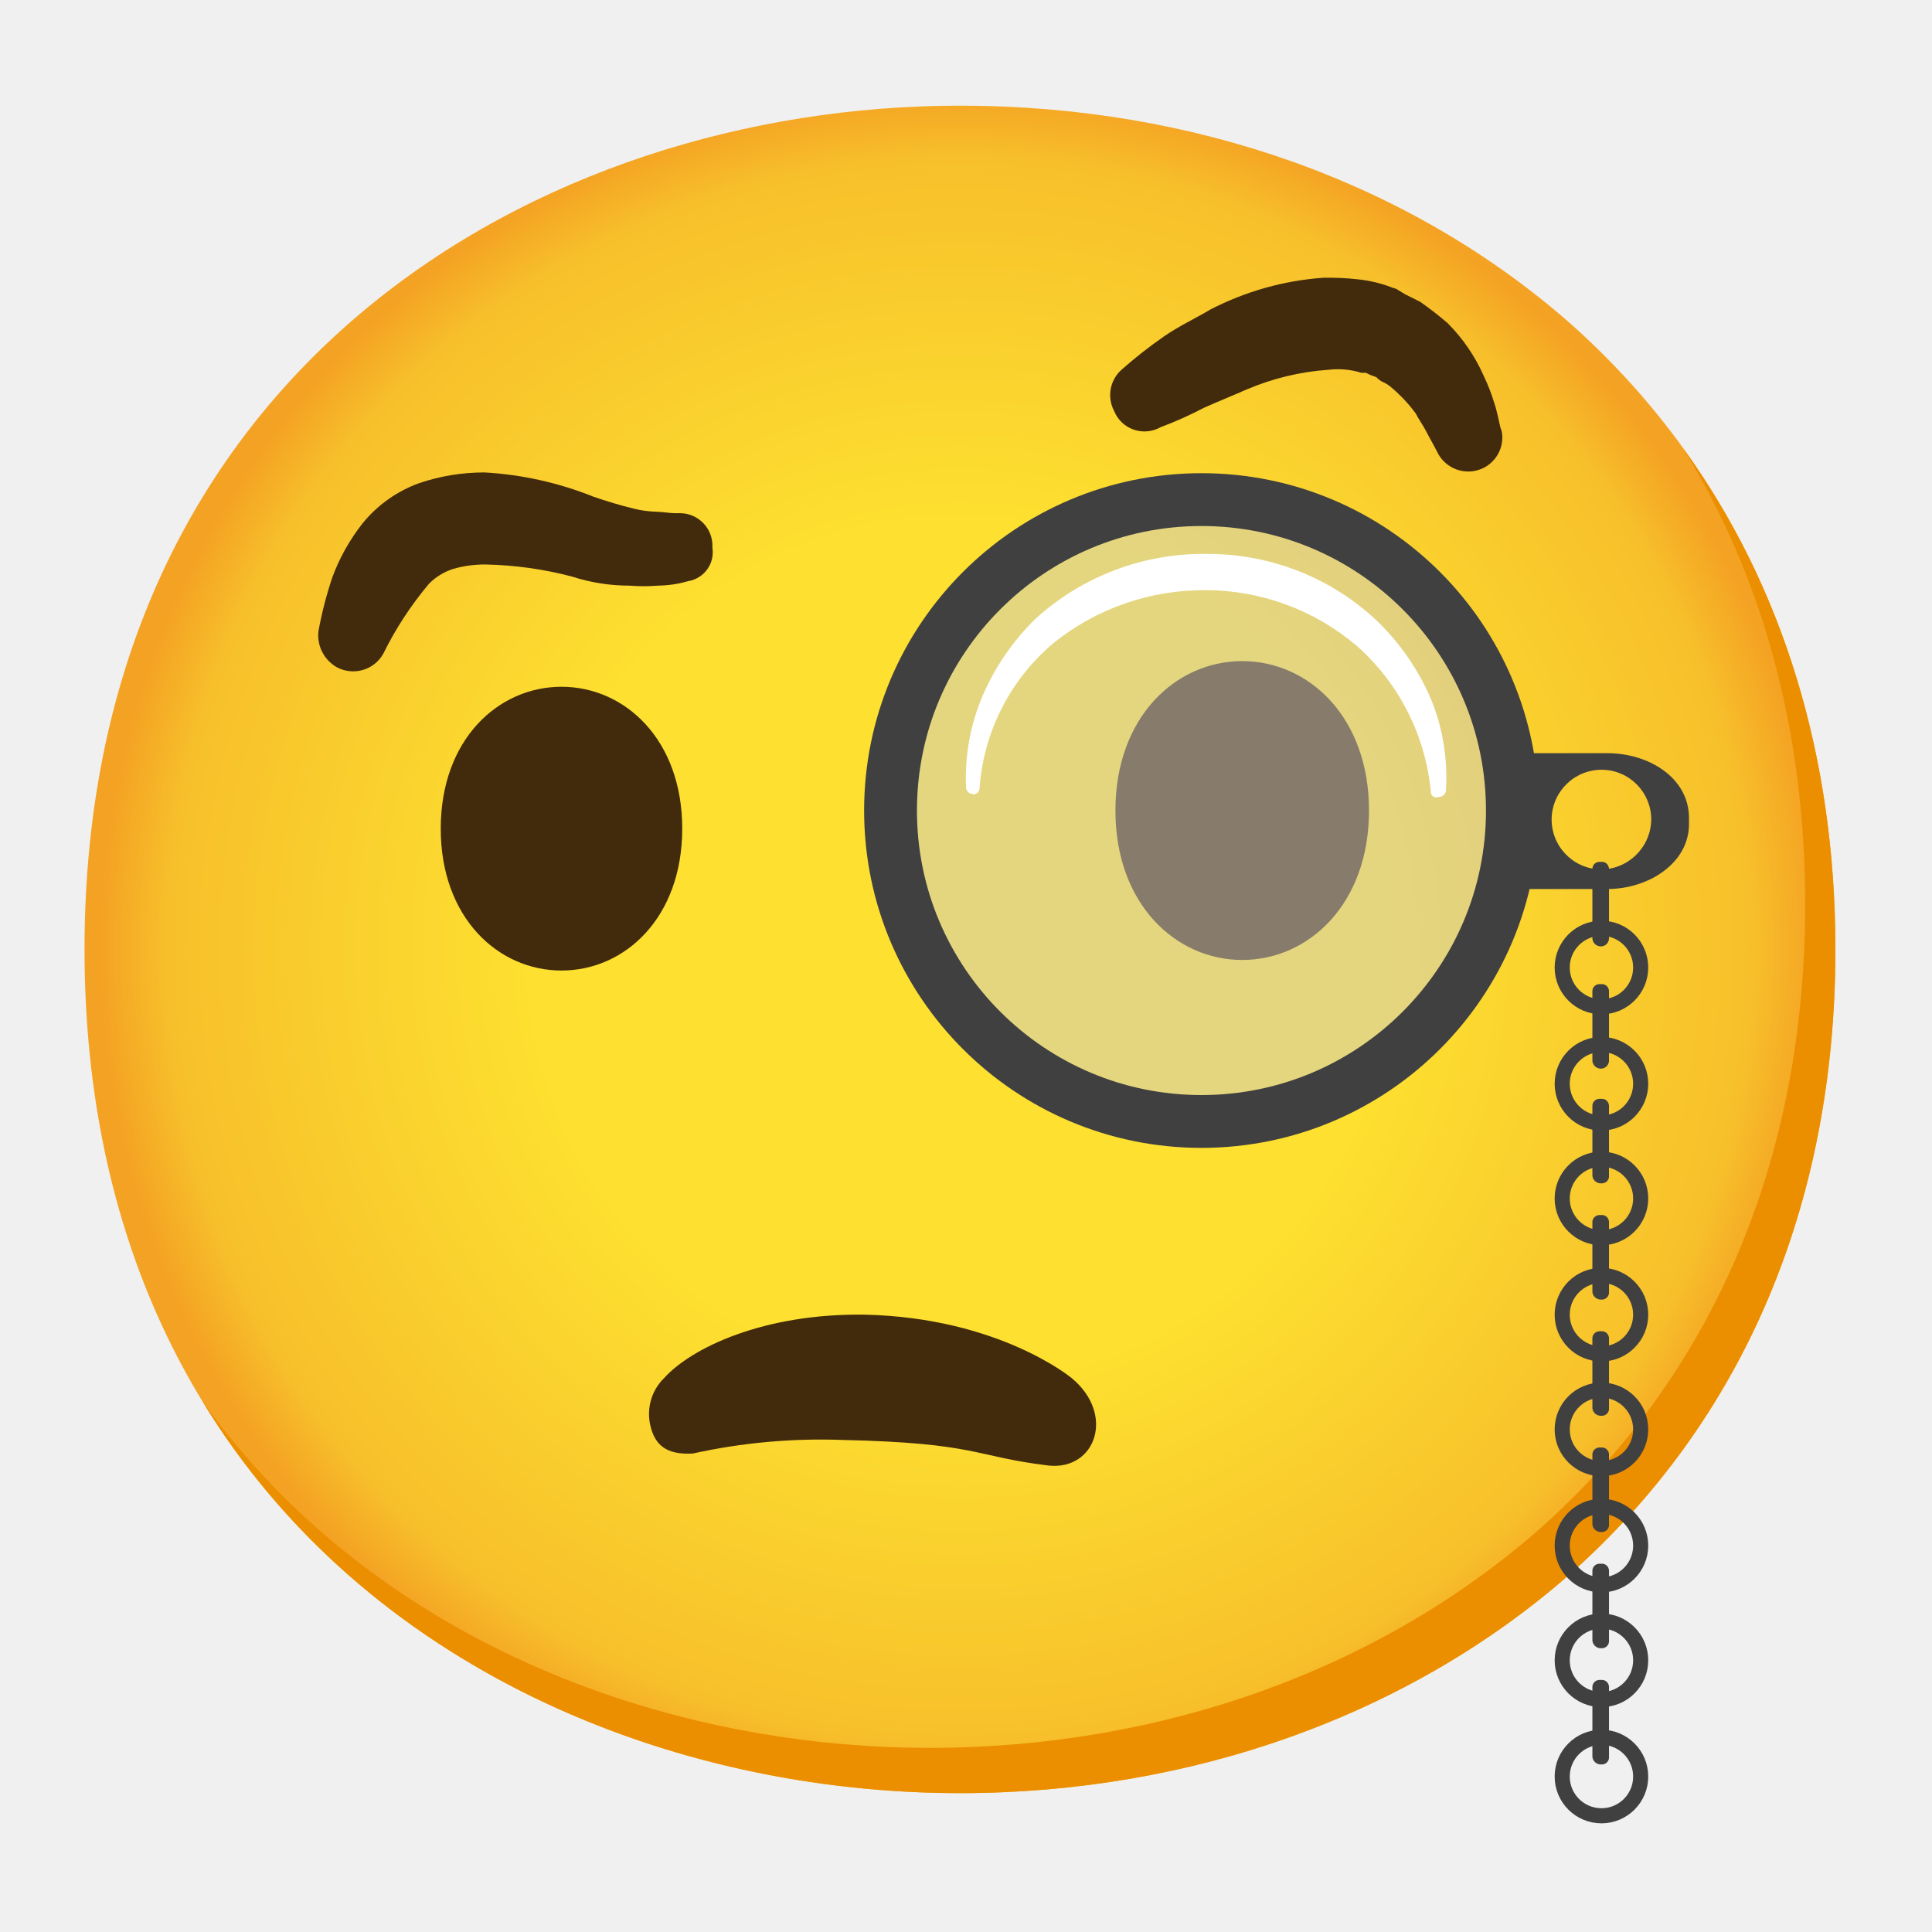
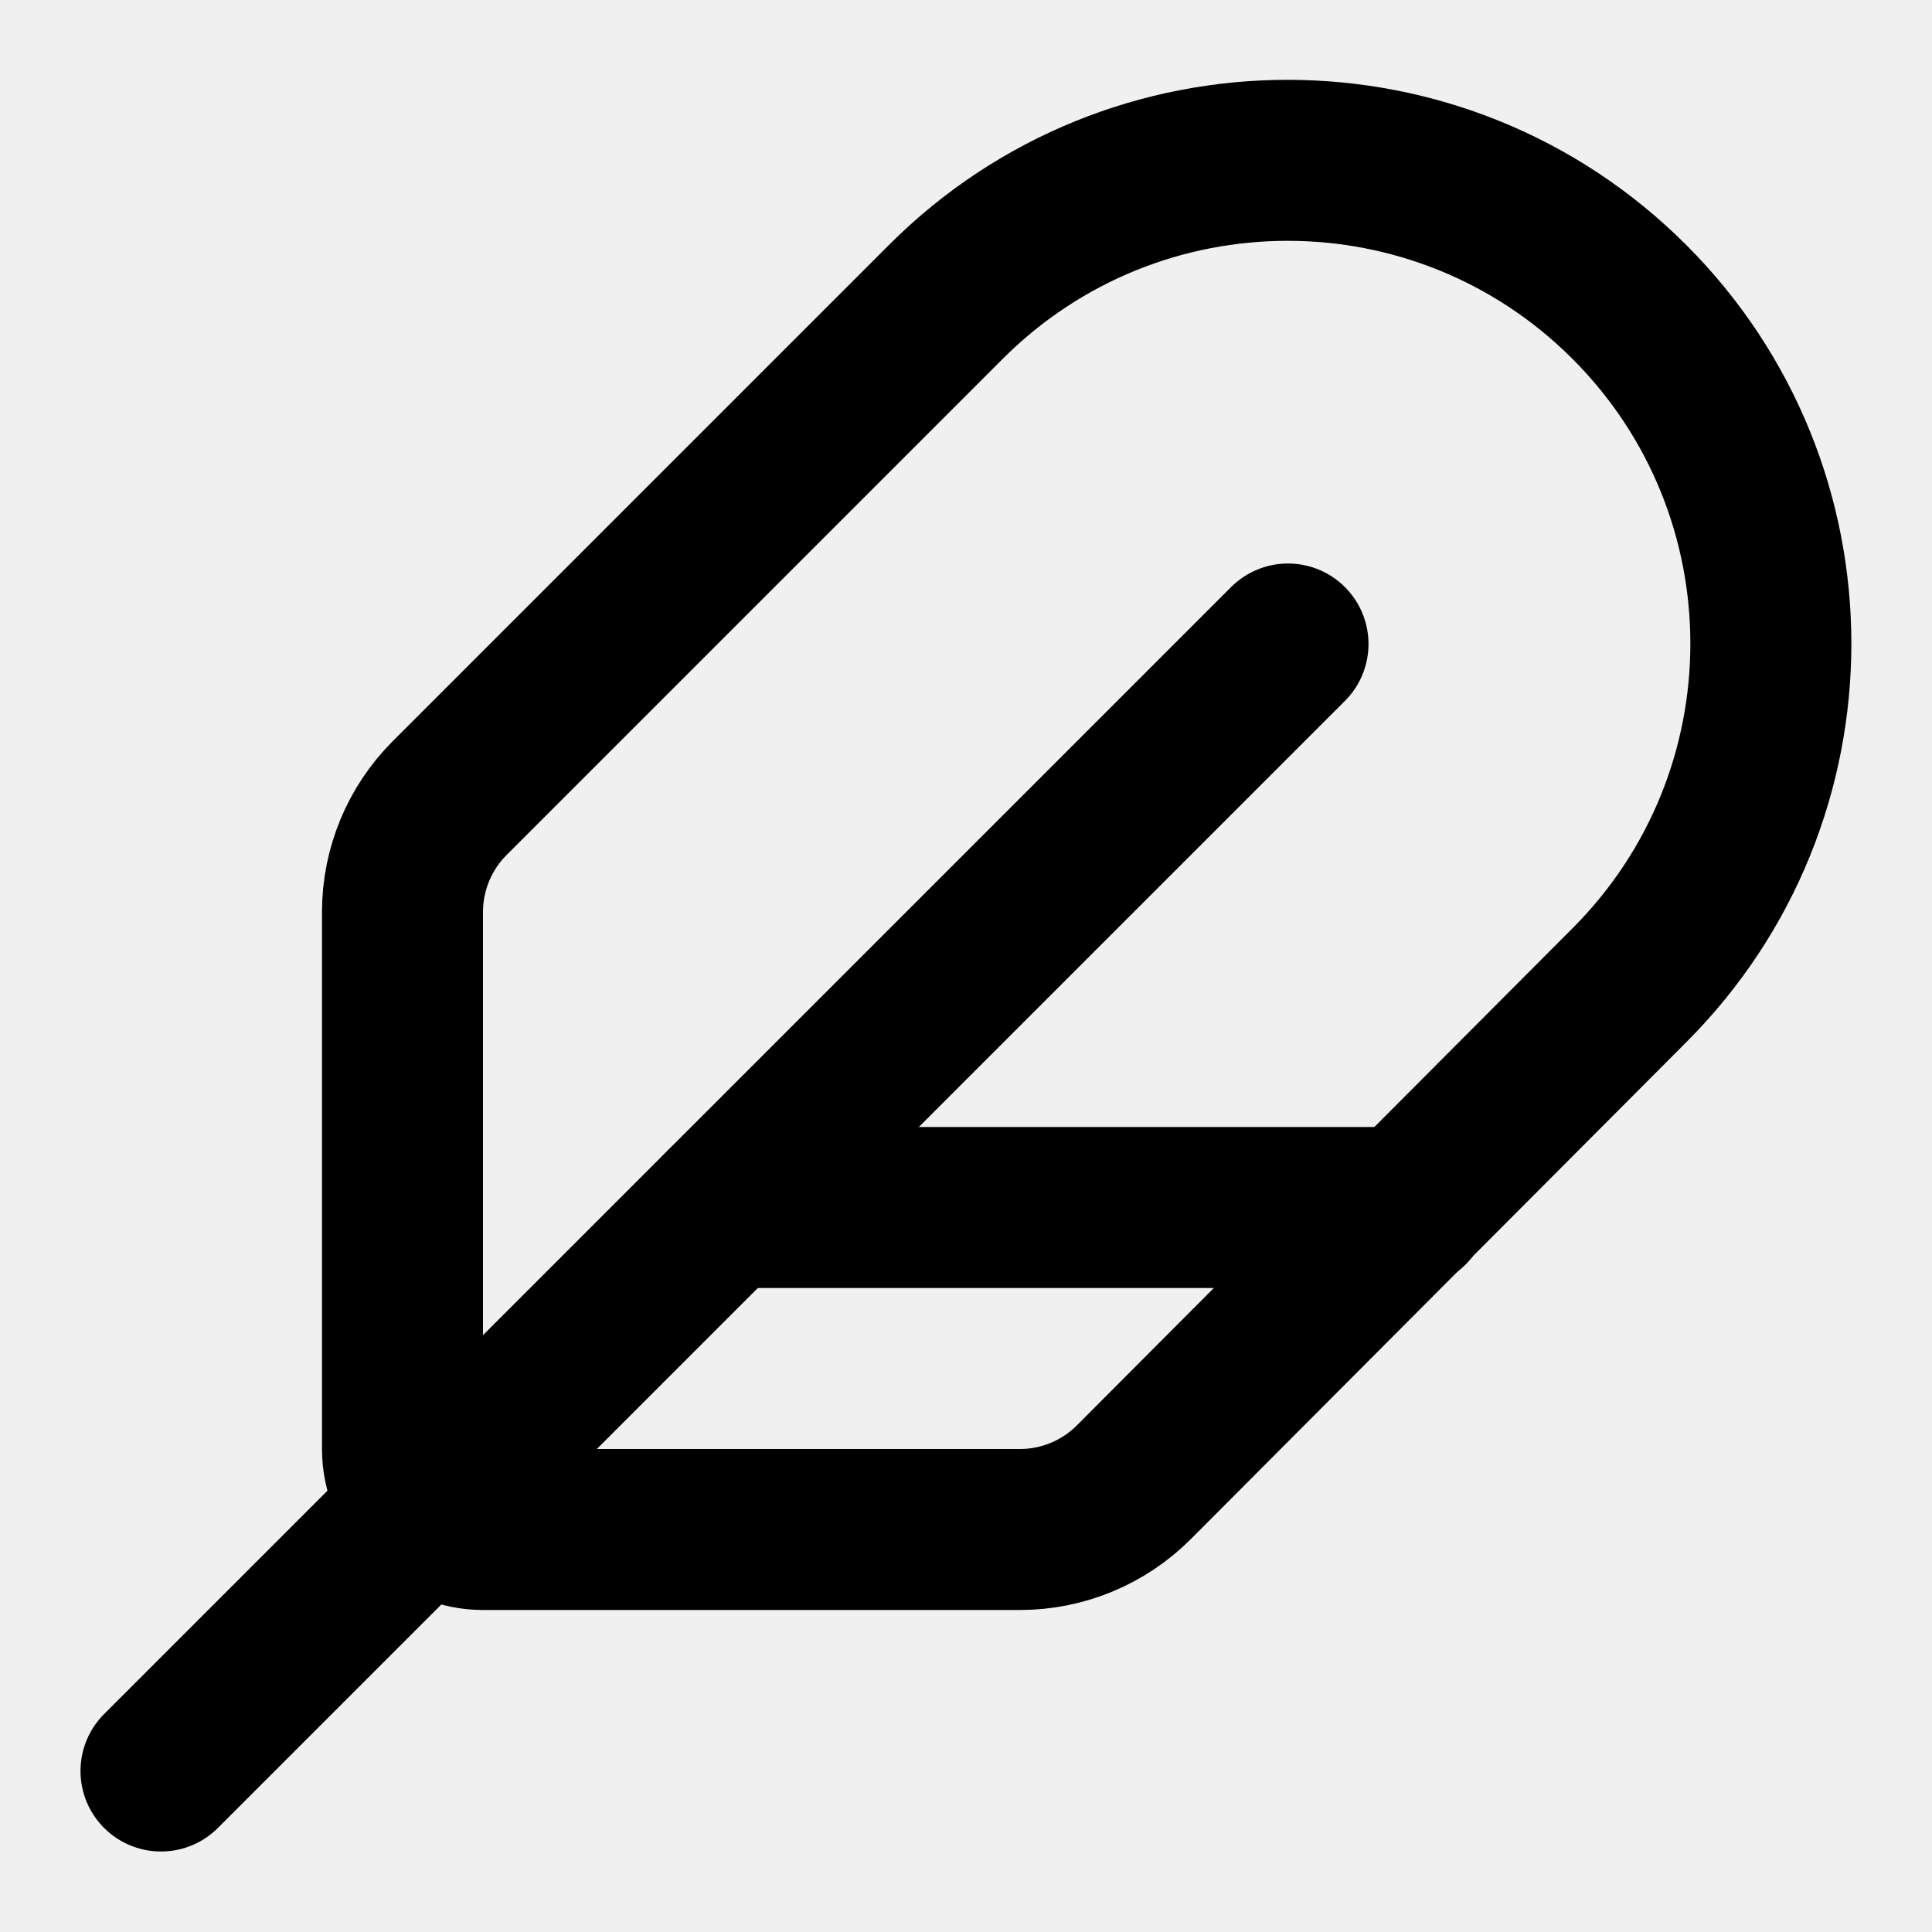
- <svg xmlns="http://www.w3.org/2000/svg" enable-background="new 0 0 128 128" viewBox="0 0 128 128">
-   <radialGradient id="a" cx="63.6" cy="62.9" gradientUnits="userSpaceOnUse" r="56.96">
-     <stop offset=".5" stop-color="#fde030" />
-     <stop offset=".92" stop-color="#f7c02b" />
-     <stop offset="1" stop-color="#f4a223" />
-   </radialGradient>
-   <path d="m63.6 118.8c-27.9 0-58-17.5-58-55.9s30.1-55.9 58-55.9c15.5 0 29.8 5.1 40.4 14.4 11.5 10.2 17.6 24.6 17.6 41.5s-6.1 31.2-17.6 41.4c-10.6 9.3-25 14.5-40.4 14.5z" fill="url(#a)" />
-   <path d="m111.49 29.67c5.33 8.6 8.11 18.84 8.11 30.23 0 16.9-6.1 31.2-17.6 41.4-10.6 9.3-25 14.5-40.4 14.5-18.06 0-37-7.35-48.18-22.94 10.76 17.66 31 25.94 50.18 25.94 15.4 0 29.8-5.2 40.4-14.5 11.5-10.2 17.6-24.5 17.6-41.4 0-12.74-3.47-24.06-10.11-33.23z" fill="#eb8f00" />
-   <path d="m74.3 24.5c.89-.79 1.82-1.52 2.8-2.2 1-.7 2.1-1.2 3.1-1.8 2.33-1.2 4.88-1.92 7.5-2.1.73-.01 1.47.02 2.2.1.75.07 1.49.24 2.2.5.2.1.4.1.5.2l.5.3 1 .5c.62.44 1.22.9 1.8 1.4 1.01 1.01 1.82 2.19 2.4 3.5.28.58.51 1.18.7 1.8.2.6.3 1.2.4 1.6l.1.3c.21 1.21-.59 2.37-1.8 2.6-.95.18-1.91-.26-2.4-1.1-.3-.6-.6-1.1-.8-1.5s-.5-.8-.7-1.2c-.49-.67-1.06-1.27-1.7-1.8-.15-.12-.32-.22-.5-.3-.15-.07-.29-.18-.4-.3-.2-.1-.3-.1-.5-.2l-.2-.1h-.3c-.71-.22-1.46-.29-2.2-.2-1.86.13-3.68.57-5.4 1.3-.9.4-1.9.8-2.8 1.2-.94.49-1.91.93-2.9 1.3l-.2.1c-1.1.48-2.38-.01-2.86-1.11-.01-.03-.03-.06-.04-.09-.47-.91-.26-2.02.5-2.7z" fill="#422b0d" />
-   <path d="m45.6 38.5c-.65.19-1.32.29-2 .3-.63.05-1.27.05-1.9 0-1.29 0-2.57-.2-3.8-.6-1.86-.49-3.78-.76-5.7-.8-.74-.01-1.49.09-2.2.3-.61.2-1.16.54-1.6 1-1.18 1.41-2.19 2.95-3 4.6-.61 1.1-1.99 1.5-3.1.9-.84-.49-1.32-1.43-1.2-2.4.22-1.19.52-2.36.9-3.5.47-1.3 1.15-2.51 2-3.6.99-1.23 2.31-2.17 3.8-2.7 1.39-.47 2.84-.7 4.3-.7 2.47.14 4.9.68 7.2 1.6.89.31 1.79.58 2.7.8.46.12.93.18 1.4.2.4 0 1 .1 1.3.1h.4c1.19.03 2.13 1.02 2.1 2.21v.09c.16 1.05-.56 2.03-1.6 2.2z" fill="#422b0d" />
-   <path d="m44 91.3c1.8-2 6.6-4.3 13.3-4.2 8.9.2 13.7 4.2 13.7 4.2 2.9 2.4 1.6 6.1-1.5 5.8-5-.6-4.7-1.5-13.7-1.7-3.32-.12-6.65.18-9.9.9-1.8.1-2.5-.6-2.8-1.8-.29-1.15.05-2.37.9-3.2z" fill="#422b0d" />
-   <path d="m82.3 43.8c4.4 0 8.4 3.7 8.4 9.9s-4 9.9-8.4 9.9-8.4-3.7-8.4-9.9 4-9.9 8.4-9.9z" fill="#422b0d" />
-   <path d="m37.2 45.5c-4.2 0-8 3.5-8 9.4s3.8 9.4 8 9.4 8-3.5 8-9.4-3.8-9.4-8-9.4z" fill="#422b0d" />
-   <g fill="#404040">
-     <path d="m106.5 49.9h-5.6v9h5.6c2.7 0 5.4-1.7 5.4-4.3v-.4c0-2.7-2.7-4.3-5.4-4.3zm-.5 7.7c-1.82-.06-3.25-1.58-3.2-3.4.06-1.82 1.58-3.25 3.4-3.2 1.78.05 3.2 1.51 3.2 3.3-.03 1.85-1.55 3.33-3.4 3.3z" />
-     <path d="m106.1 70.8c-.3.02-.57-.2-.6-.5v-4.6c-.02-.26.18-.48.44-.5h.06.1c.26-.02.48.18.5.44v.06 4.6c-.02.27-.23.48-.5.5z" />
-     <path d="m106.1 78.4c-.3.02-.57-.2-.6-.5v-4.6c-.02-.26.18-.48.44-.5h.06.1c.26-.02.48.18.5.44v.06 4.6c.02.26-.18.48-.44.5-.02 0-.04 0-.06 0z" />
-     <path d="m106.1 86.1c-.3.02-.57-.2-.6-.5v-4.6c-.02-.26.18-.48.44-.5h.06.1c.26-.02.48.18.5.44v.06 4.6c.02.26-.18.48-.44.5-.02 0-.04 0-.06 0z" />
-     <path d="m106.1 93.8c-.3.02-.57-.2-.6-.5v-4.6c-.02-.26.18-.48.44-.5h.06.1c.26-.02.48.18.5.44v.06 4.6c.02.26-.18.48-.44.5-.02 0-.04 0-.06 0z" />
-     <path d="m106.1 101.5c-.3.02-.57-.2-.6-.5v-4.6c-.02-.26.18-.48.44-.5h.06.1c.26-.02.48.18.5.44v.06 4.6c.02.26-.18.48-.44.5-.02 0-.04 0-.06 0z" />
-     <path d="m106.1 109.2c-.3.02-.57-.2-.6-.5v-4.6c-.02-.26.18-.48.44-.5h.06.1c.26-.02.48.18.5.44v.06 4.6c.02.26-.18.48-.44.5-.02 0-.04 0-.06 0z" />
-     <path d="m106.1 116.9c-.3.02-.57-.2-.6-.5v-4.6c-.02-.26.18-.48.44-.5h.06.1c.26-.02.48.18.5.44v.06 4.6c.02.26-.18.48-.44.5-.02 0-.04 0-.06 0z" />
-     <path d="m106.1 62.7c-.3.02-.57-.2-.6-.5v-4.6c-.02-.26.18-.48.44-.5h.06.1c.26-.02.48.18.5.44v.06 4.6c-.02.27-.23.48-.5.5z" />
-   </g>
-   <circle cx="106.1" cy="64.1" fill="none" r="2.6" stroke="#404040" stroke-miterlimit="10" />
-   <circle cx="106.1" cy="71.8" fill="none" r="2.6" stroke="#404040" stroke-miterlimit="10" />
-   <circle cx="106.1" cy="79.4" fill="none" r="2.6" stroke="#404040" stroke-miterlimit="10" />
-   <circle cx="106.1" cy="87.1" fill="none" r="2.6" stroke="#404040" stroke-miterlimit="10" />
-   <circle cx="106.1" cy="94.7" fill="none" r="2.6" stroke="#404040" stroke-miterlimit="10" />
-   <circle cx="106.1" cy="102.4" fill="none" r="2.6" stroke="#404040" stroke-miterlimit="10" />
-   <circle cx="106.1" cy="110" fill="none" r="2.6" stroke="#404040" stroke-miterlimit="10" />
-   <circle cx="106.1" cy="117.7" fill="none" r="2.6" stroke="#404040" stroke-miterlimit="10" />
-   <circle cx="79.6" cy="53.7" fill="#ccc" fill-opacity=".5" r="20.6" stroke="#404040" stroke-miterlimit="10" stroke-width="3.5" />
-   <path d="m94.8 52.5c-.34-3.74-2.09-7.21-4.9-9.7-2.79-2.38-6.33-3.69-10-3.7-3.67-.03-7.24 1.2-10.1 3.5-2.86 2.41-4.63 5.87-4.9 9.6 0 .3-.3.5-.5.4-.25-.03-.42-.25-.4-.5-.08-2.06.29-4.11 1.1-6 .82-1.91 2.01-3.64 3.5-5.1 3.11-2.83 7.19-4.37 11.4-4.3 4.21-.01 8.26 1.6 11.3 4.5 1.49 1.46 2.68 3.19 3.5 5.1.78 1.9 1.12 3.95 1 6 .02.26-.18.48-.44.5-.02 0-.04 0-.06 0-.17.08-.38.01-.47-.17-.02-.04-.03-.08-.03-.13z" fill="#fff" />
+ <svg xmlns="http://www.w3.org/2000/svg" width="24" height="24" viewBox="0 0 24 24" fill="none" stroke="currentColor" stroke-width="2" stroke-linecap="round" stroke-linejoin="round" class="lucide lucide-feather">
+   <path d="M12.67 19a2 2 0 0 0 1.416-.588l6.154-6.172a6 6 0 0 0-8.49-8.49L5.586 9.914A2 2 0 0 0 5 11.328V18a1 1 0 0 0 1 1z" />
+   <path d="M16 8 2 22" />
+   <path d="M17.5 15H9" />
</svg>
